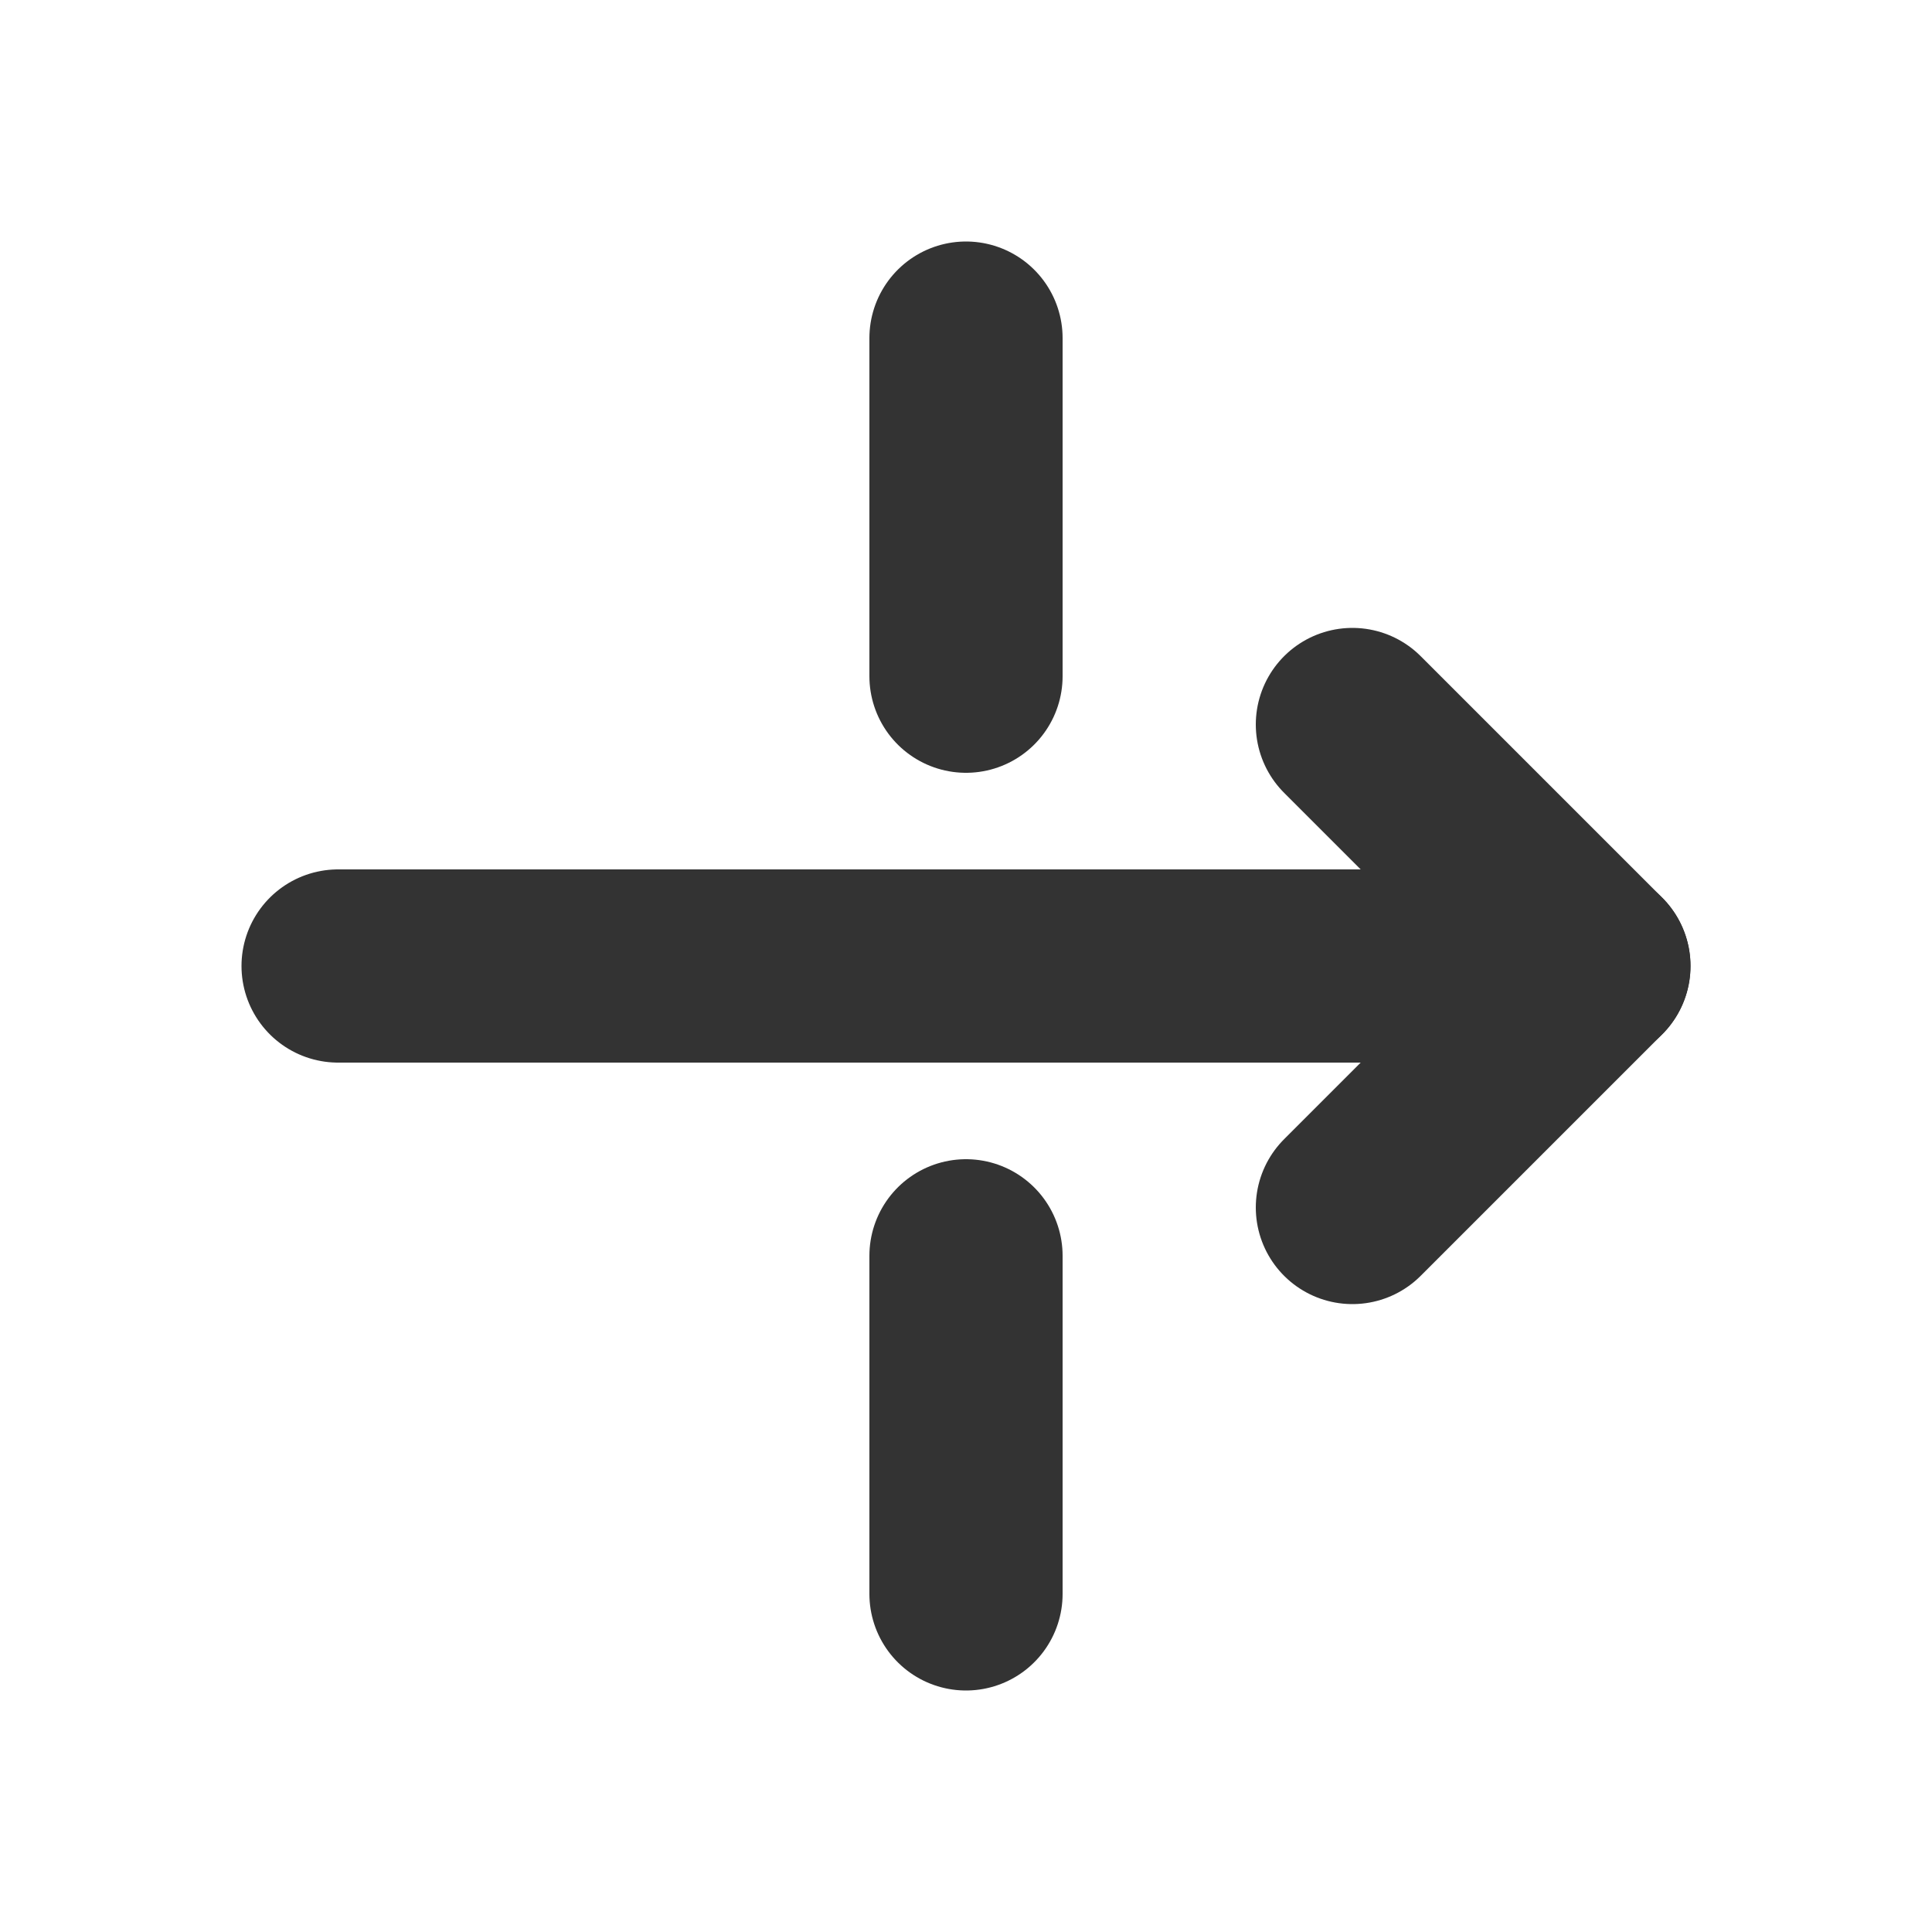
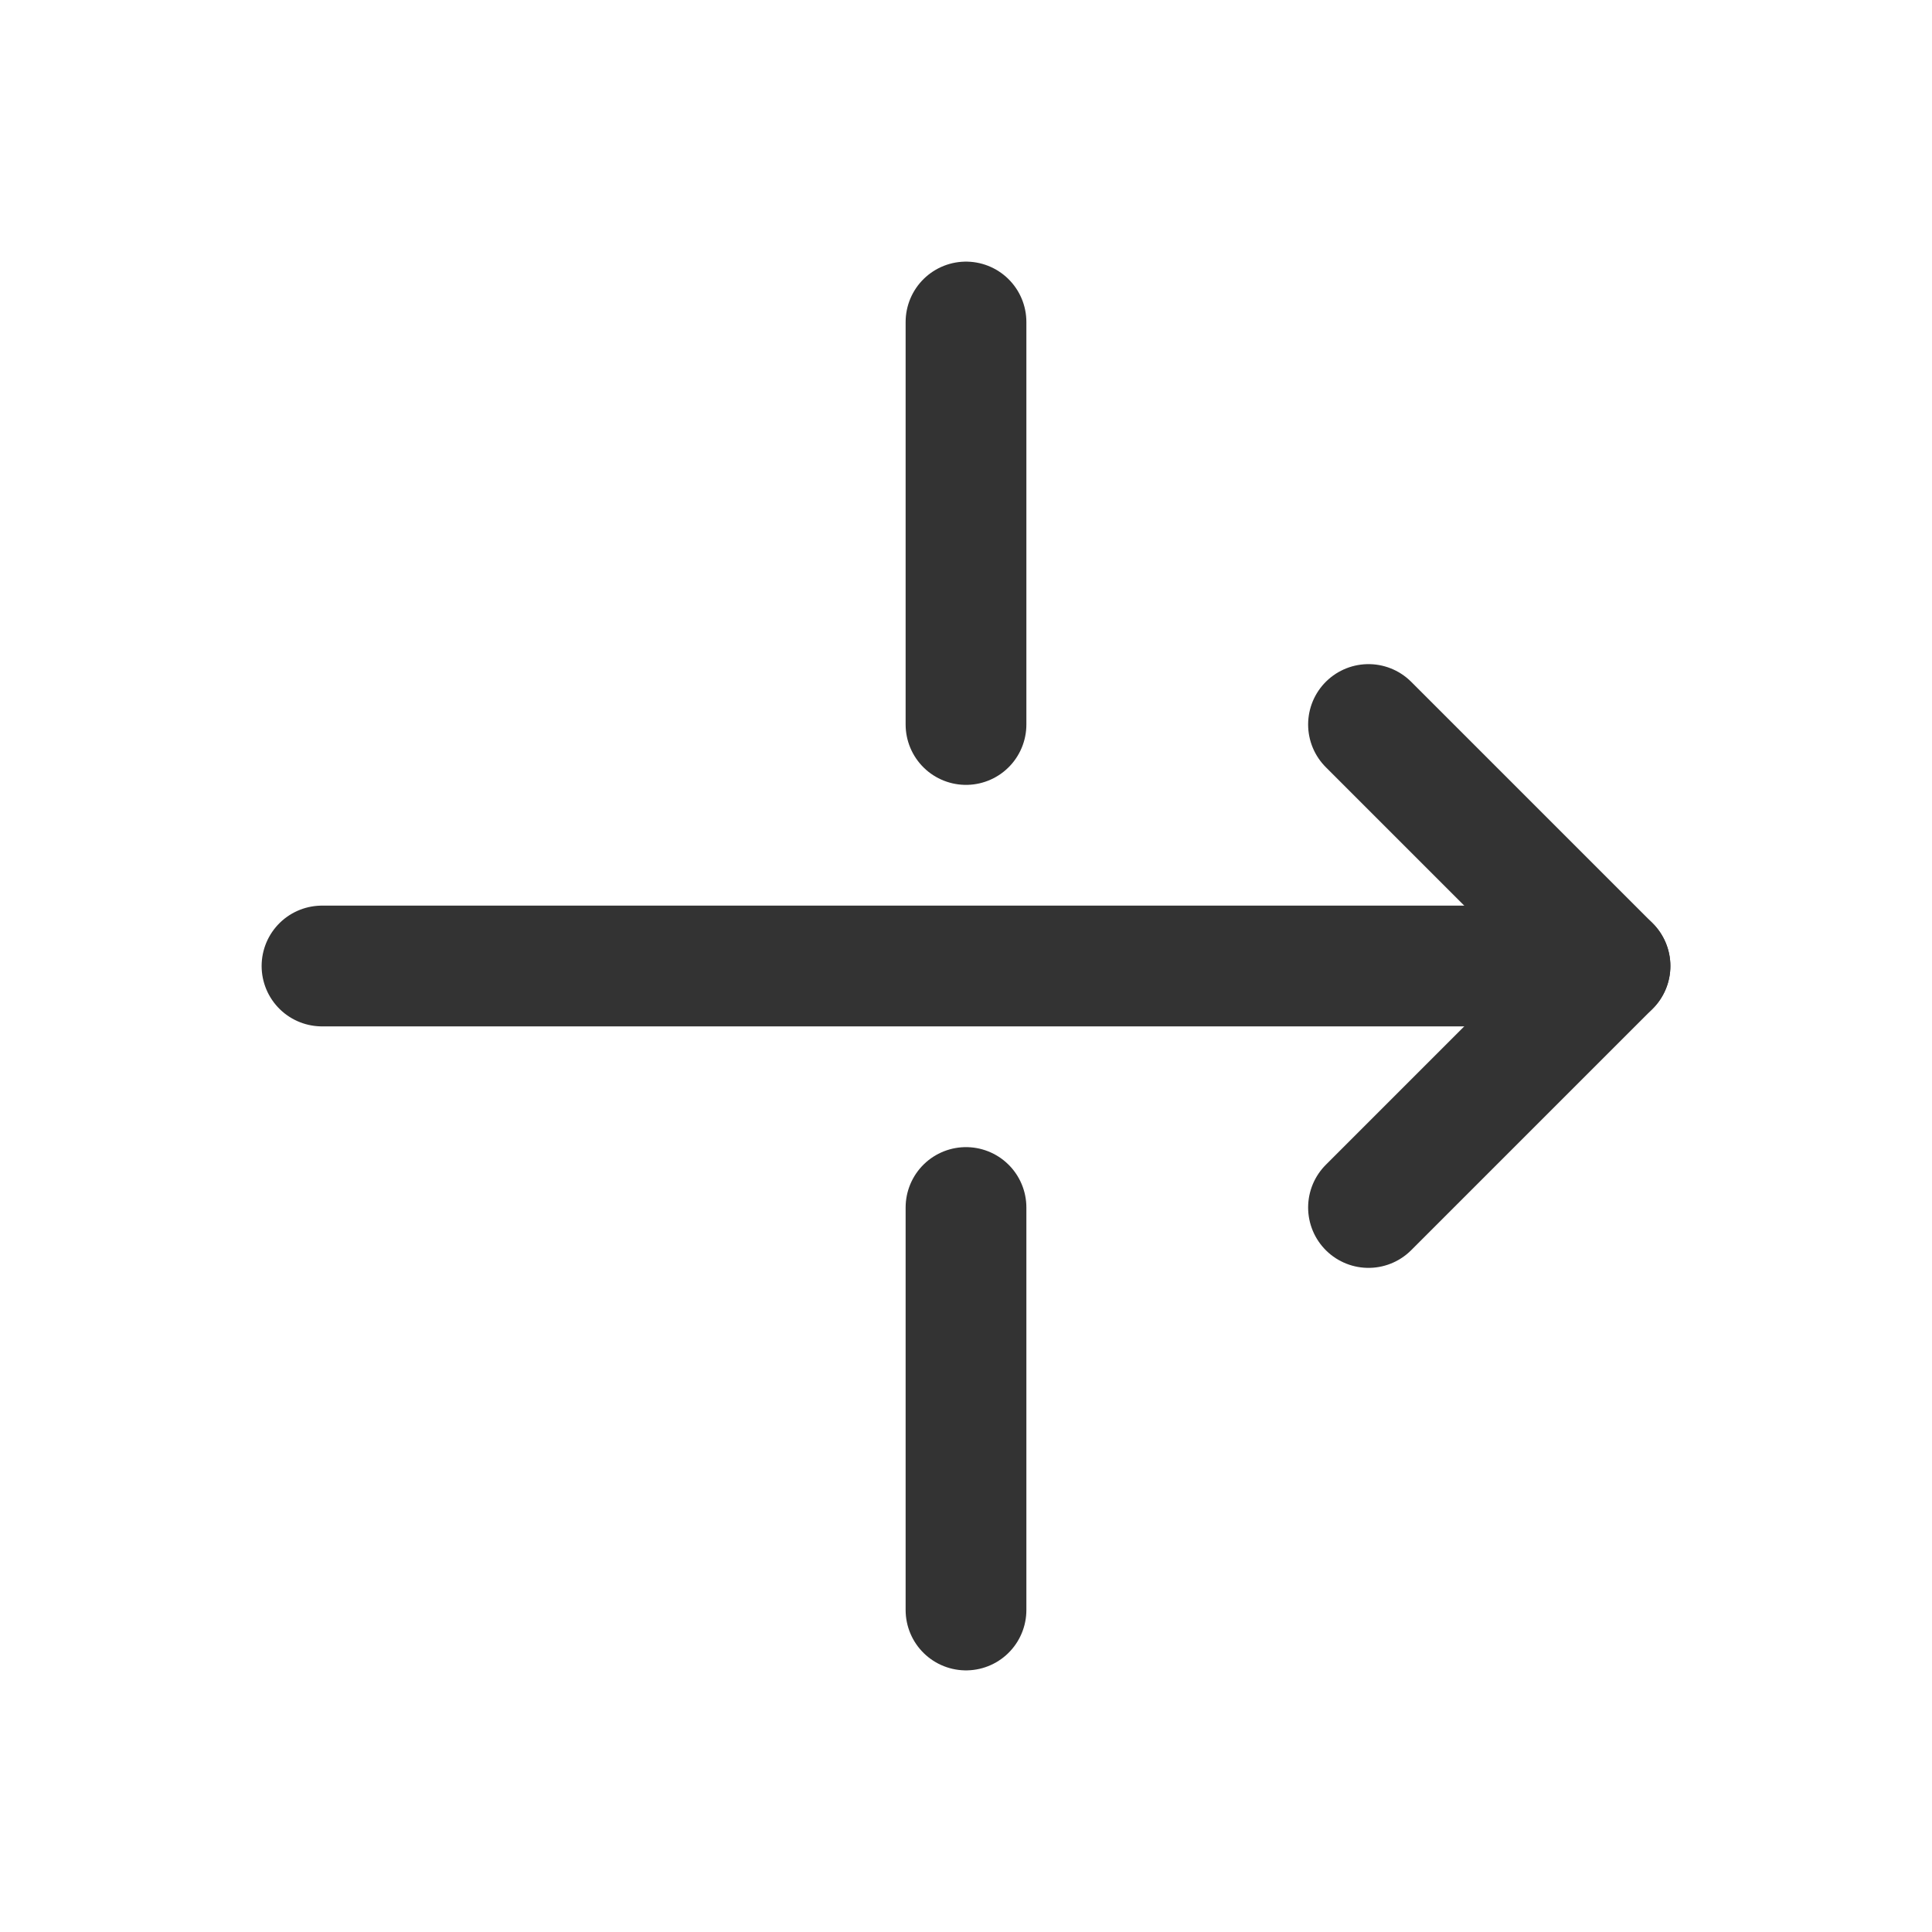
- <svg xmlns="http://www.w3.org/2000/svg" width="400" height="400" viewBox="0 0 400 400" version="1.1" id="svg5">
-   <defs id="defs2" />
+ <svg xmlns="http://www.w3.org/2000/svg" width="240" height="240" id="svg5" version="1.1">
+   <defs id="defs2">
+     </defs>
  <g id="layer1">
-     <path style="fill:none;stroke:#333333;stroke-width:40;stroke-linecap:round;stroke-linejoin:round;stroke-miterlimit:4;stroke-dasharray:none;stroke-opacity:1" d="M 70,200 H 330" id="path935" />
-     <path style="fill:none;stroke:#333333;stroke-width:40;stroke-linecap:round;stroke-linejoin:round;stroke-miterlimit:4;stroke-dasharray:none;stroke-opacity:1" d="m 280,150 50,50 -50,50" id="path937" />
-     <path style="fill:none;stroke:#333333;stroke-width:40;stroke-linecap:round;stroke-linejoin:round;stroke-miterlimit:4;stroke-dasharray:none;stroke-opacity:1" d="m 200,70 v 70" id="path939" />
-     <path style="fill:none;stroke:#333333;stroke-width:40;stroke-linecap:round;stroke-linejoin:round;stroke-miterlimit:4;stroke-dasharray:none;stroke-opacity:1" d="m 200,260 v 70" id="path941" />
+     <path style="fill:none;stroke:#333333;stroke-width:15;stroke-linecap:round;stroke-linejoin:round;stroke-miterlimit:4;stroke-dasharray:none;stroke-opacity:1" d="M 40,120 H 200" id="path857" />
+     <path style="fill:none;stroke:#333333;stroke-width:15;stroke-linecap:round;stroke-linejoin:round;stroke-miterlimit:4;stroke-dasharray:none;stroke-opacity:1" d="m 170,90 30,30 -30,30" id="path859" />
+     <path style="fill:none;stroke:#333333;stroke-width:15;stroke-linecap:round;stroke-linejoin:round;stroke-miterlimit:4;stroke-dasharray:none;stroke-opacity:1" d="M 120,40 V 90" id="path861" />
+     <path style="fill:none;stroke:#333333;stroke-width:15;stroke-linecap:round;stroke-linejoin:round;stroke-miterlimit:4;stroke-dasharray:none;stroke-opacity:1" d="m 120,150 v 50" id="path863" />
  </g>
</svg>
